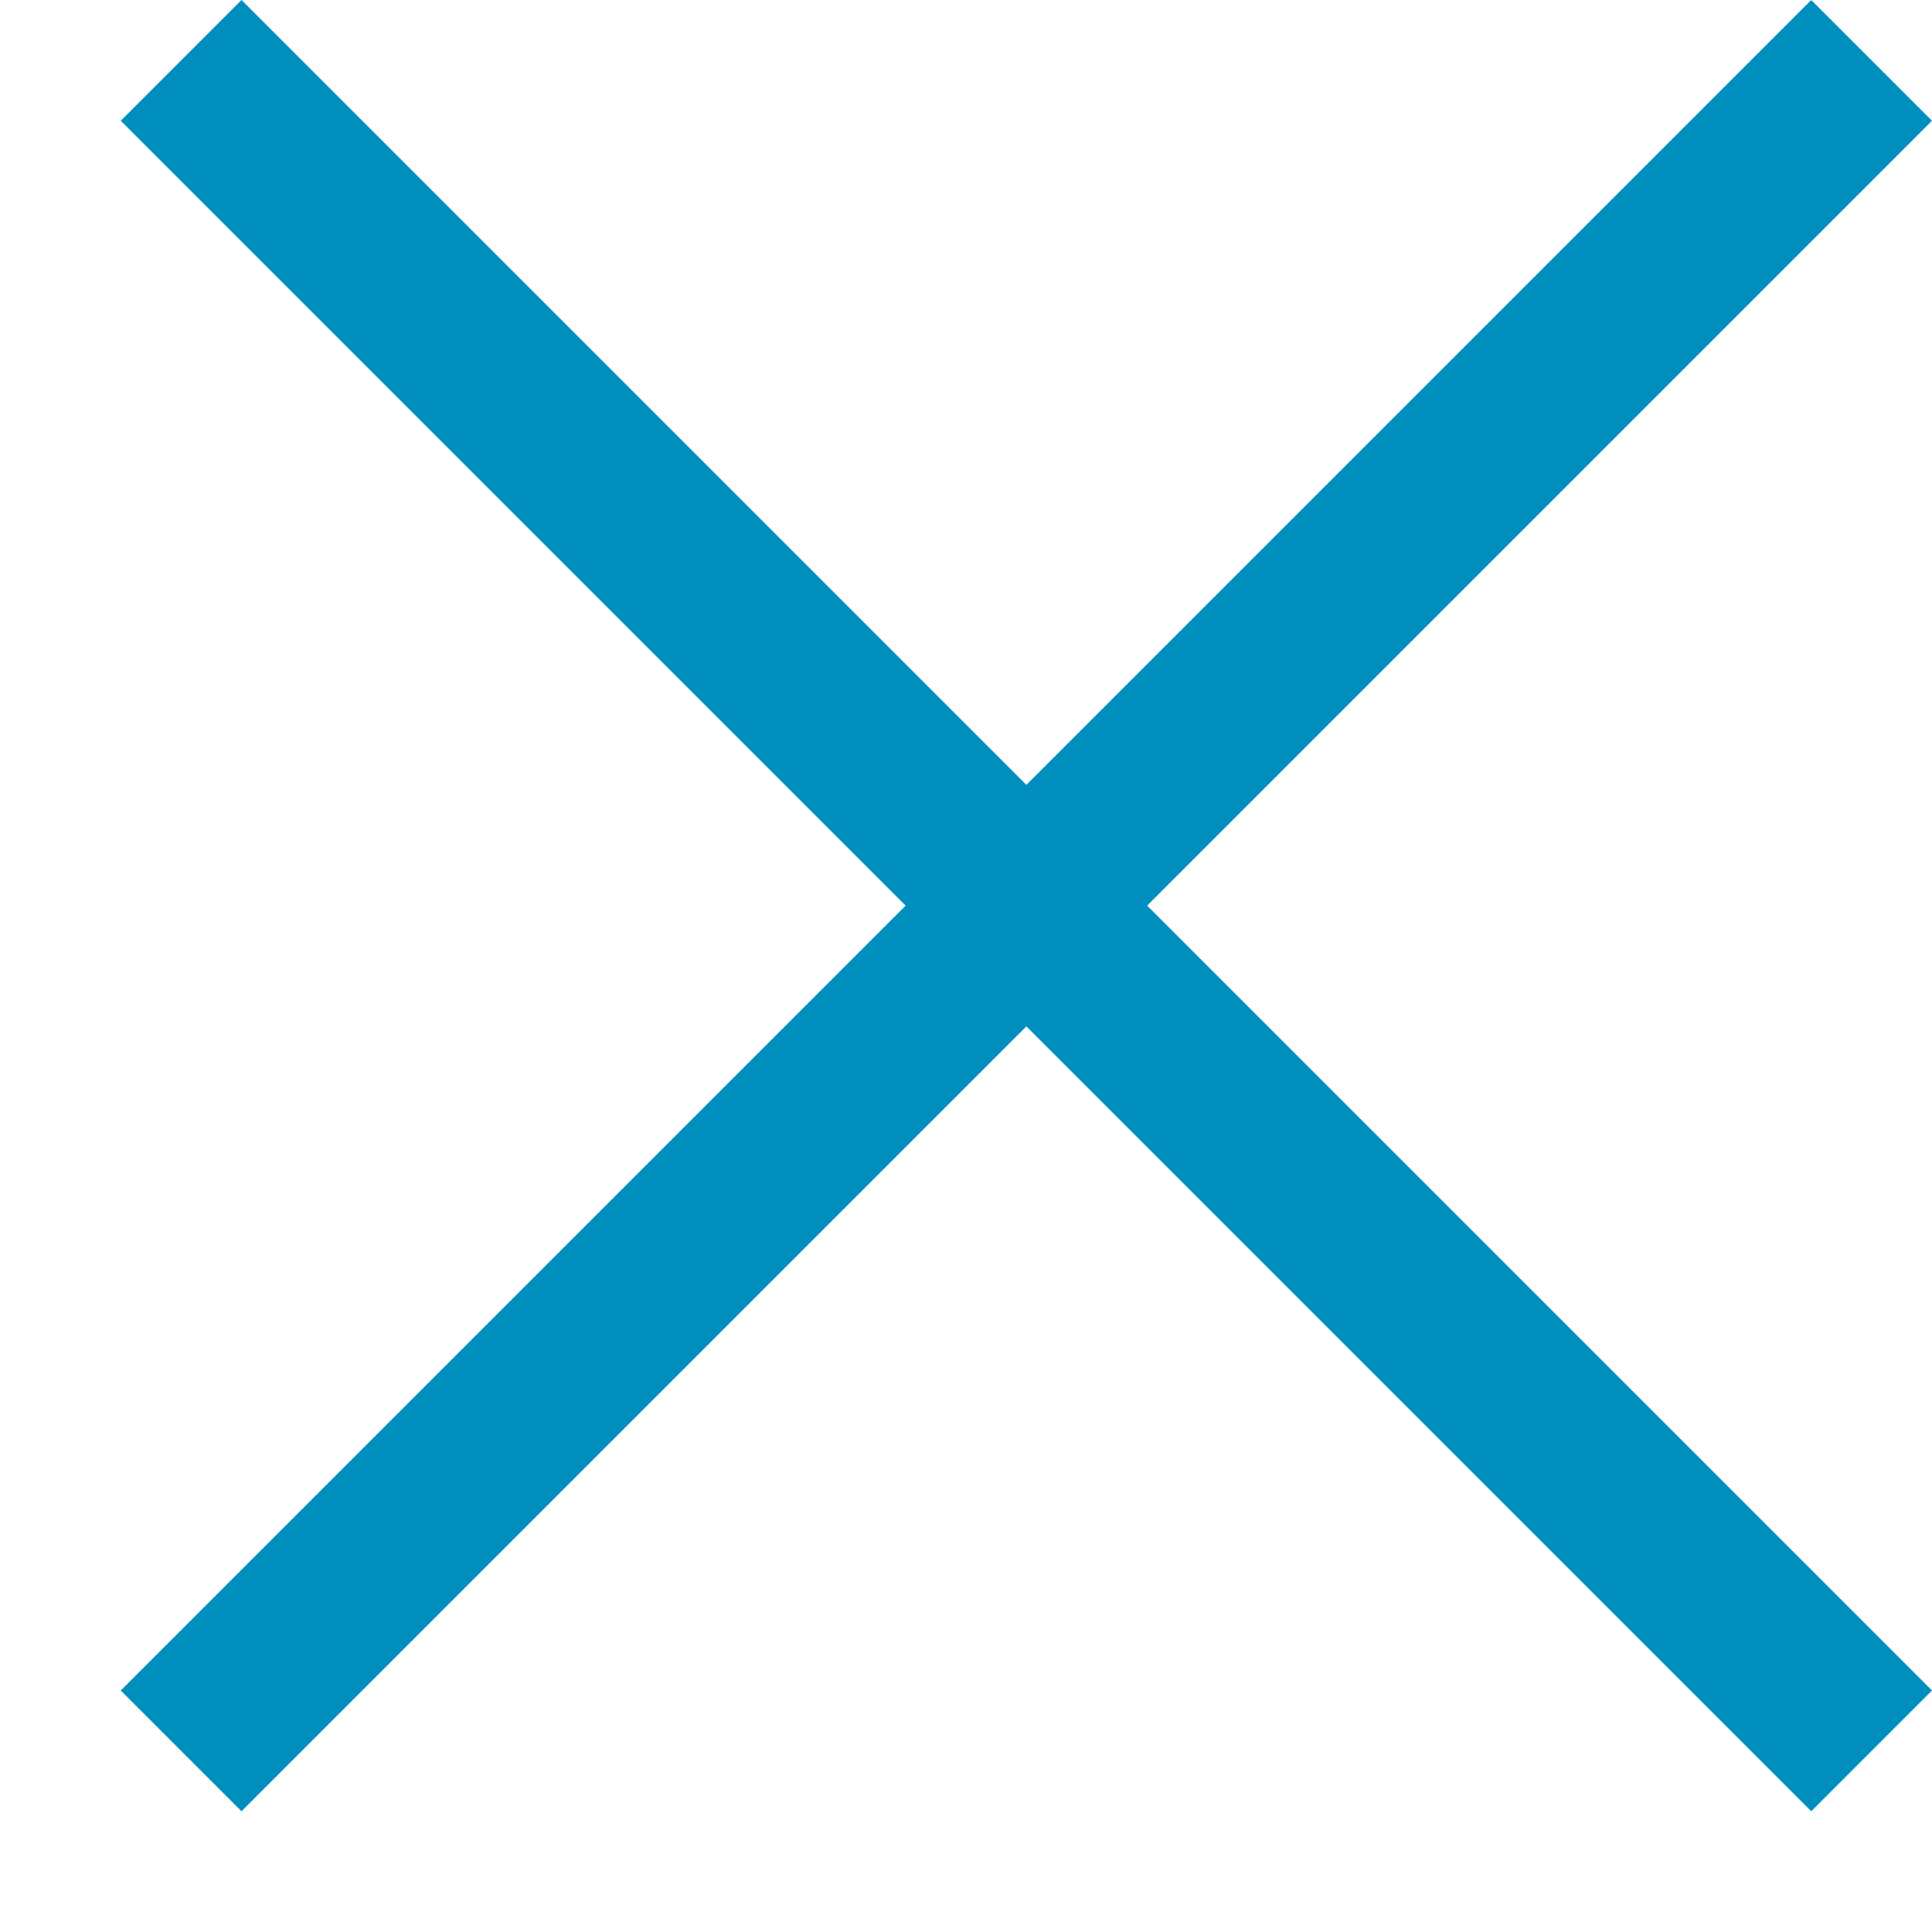
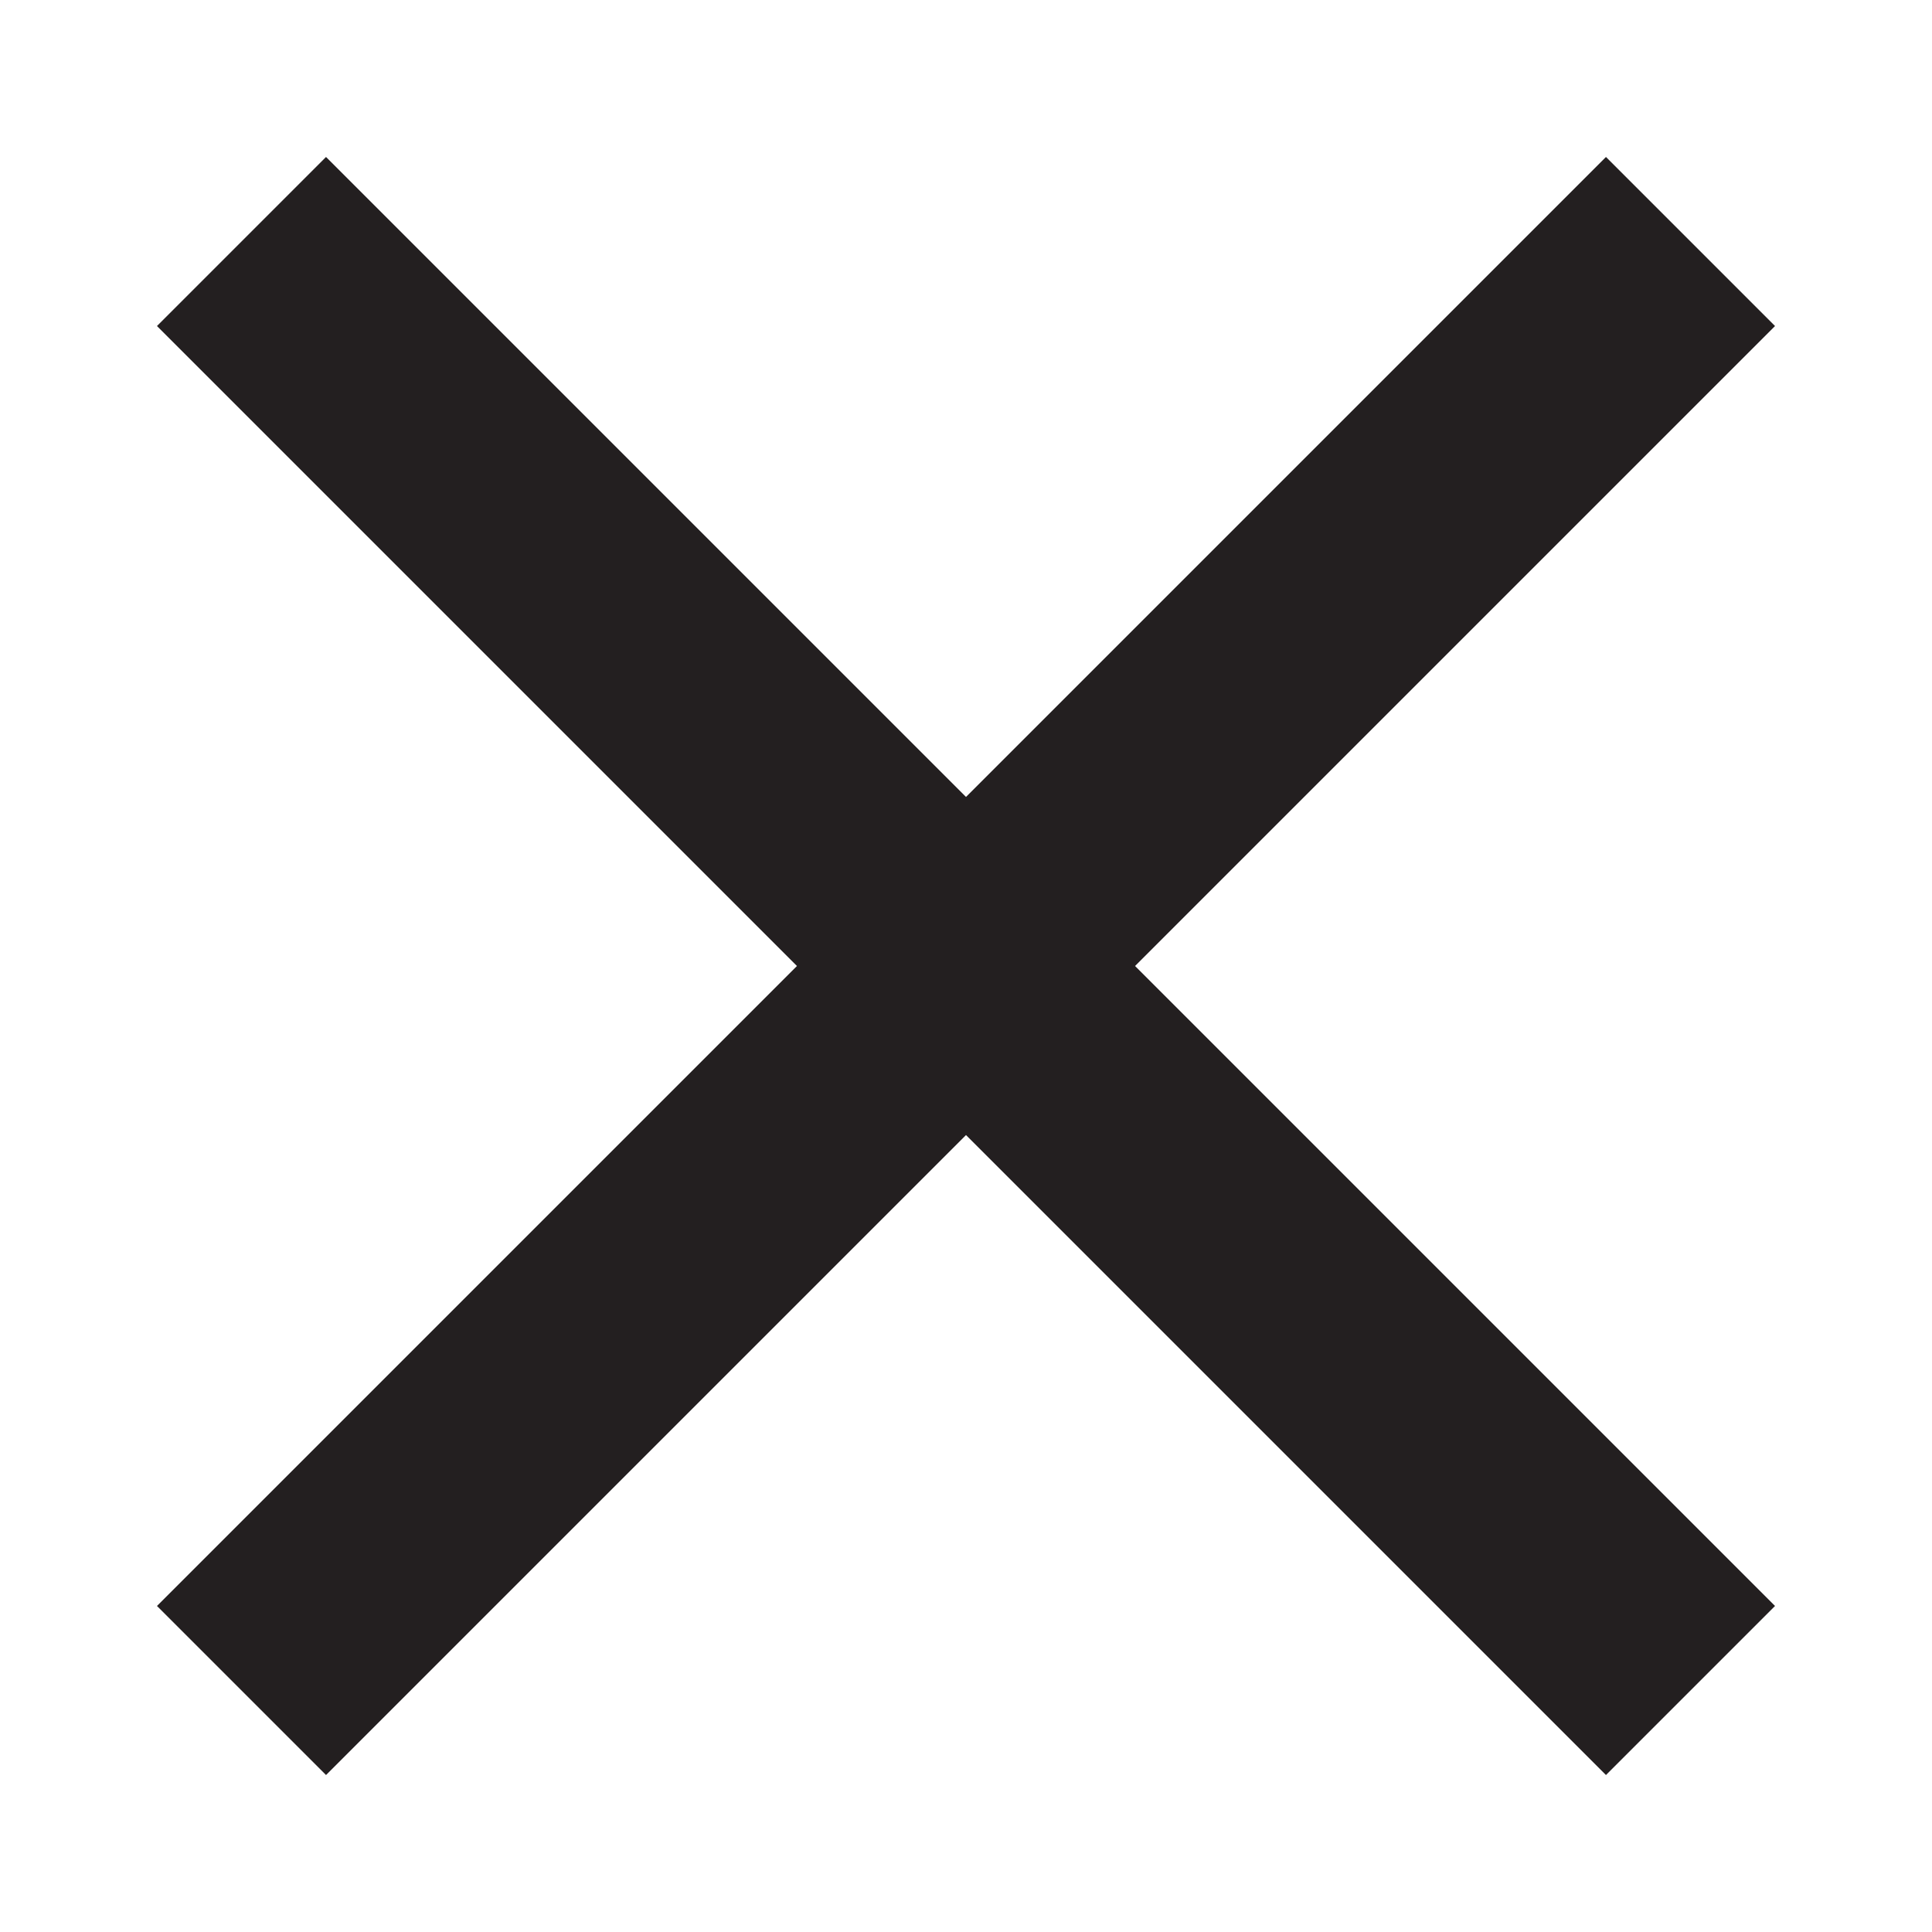
- <svg xmlns="http://www.w3.org/2000/svg" version="1.1" id="Layer_2" x="0px" y="0px" width="16px" height="16px" viewBox="0 0 16 16" style="enable-background:new 0 0 16 16;" xml:space="preserve">
-   <g id="Shape_1">
-     <g>
-       <polygon style="fill:#008EBE;" points="16,1 15,0 8.5,6.5 2,0 1,1 7.5,7.5 1,14 2,15 8.5,8.5 15,15 16,14 9.5,7.5   " />
-     </g>
-   </g>
+ <svg xmlns="http://www.w3.org/2000/svg" version="1.1" id="Layer_2" x="0px" y="0px" viewBox="0 0 16 16" enable-background="new 0 0 16 16" xml:space="preserve">
+   <polygon fill="#231F20" points="14.7,2.7 13.3,1.3 8,6.6 2.7,1.3 1.3,2.7 6.6,8 1.3,13.3 2.7,14.7 8,9.4 13.3,14.7 14.7,13.3 9.4,8   " />
</svg>
